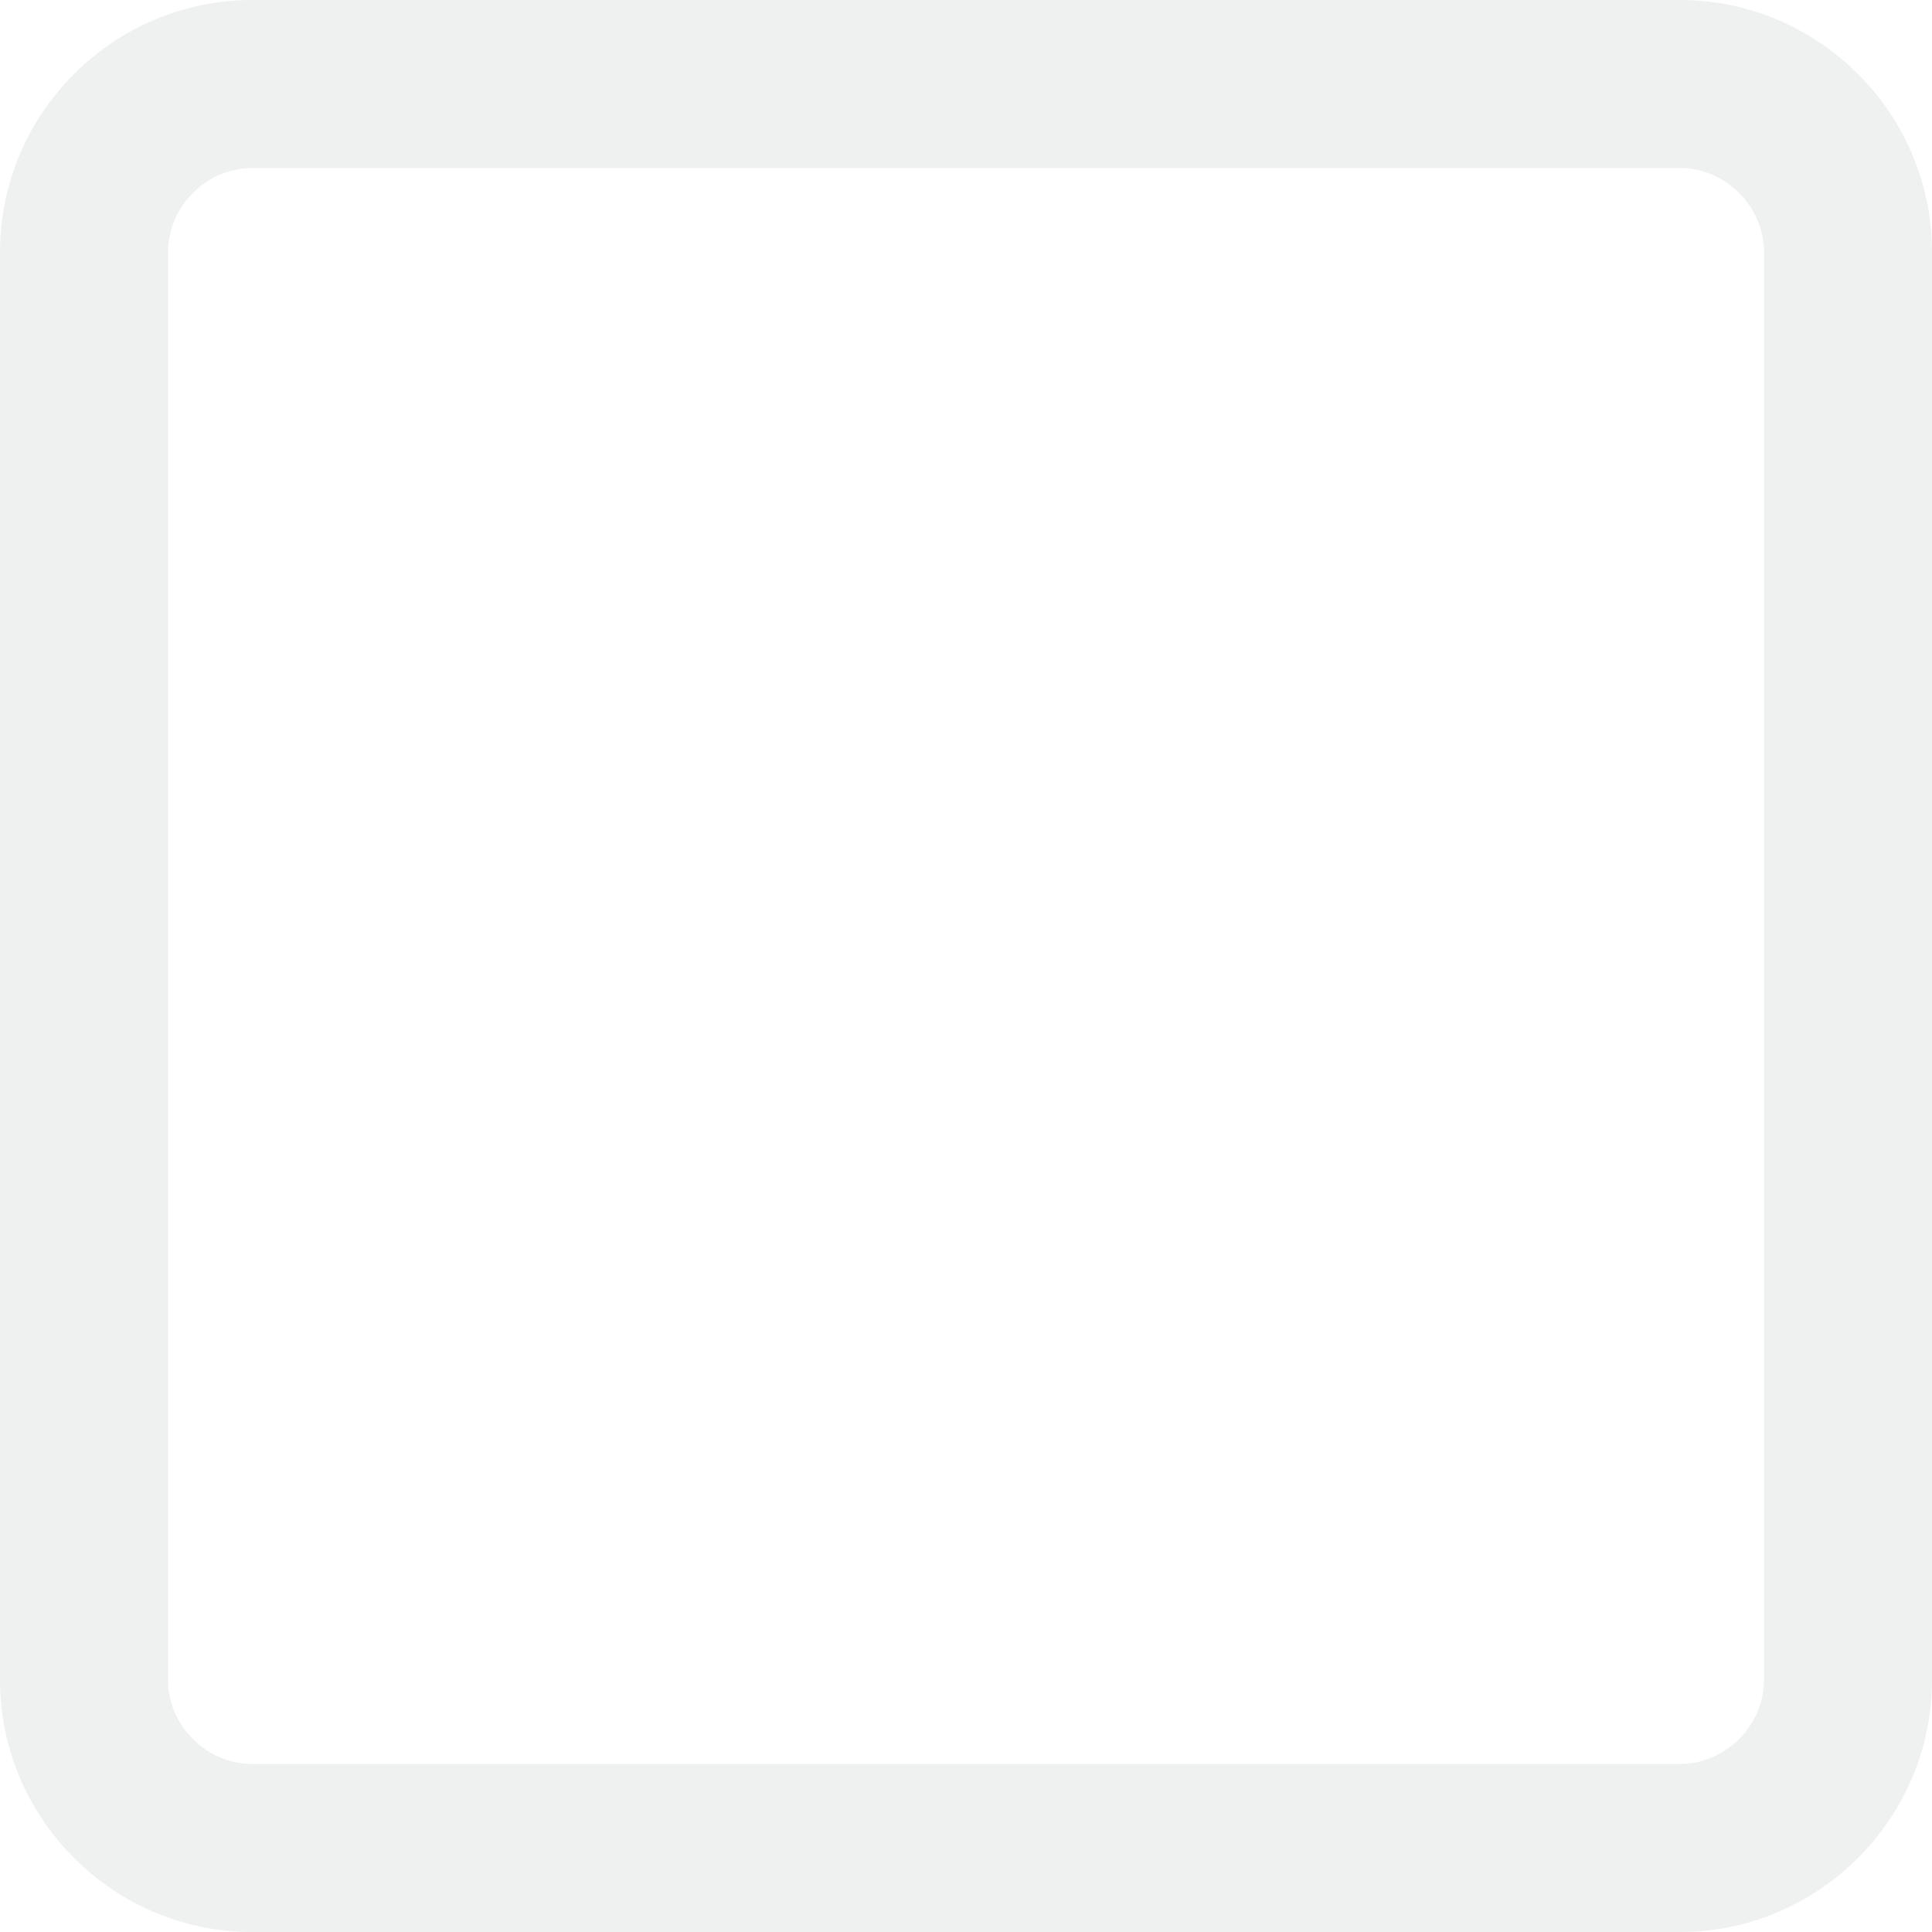
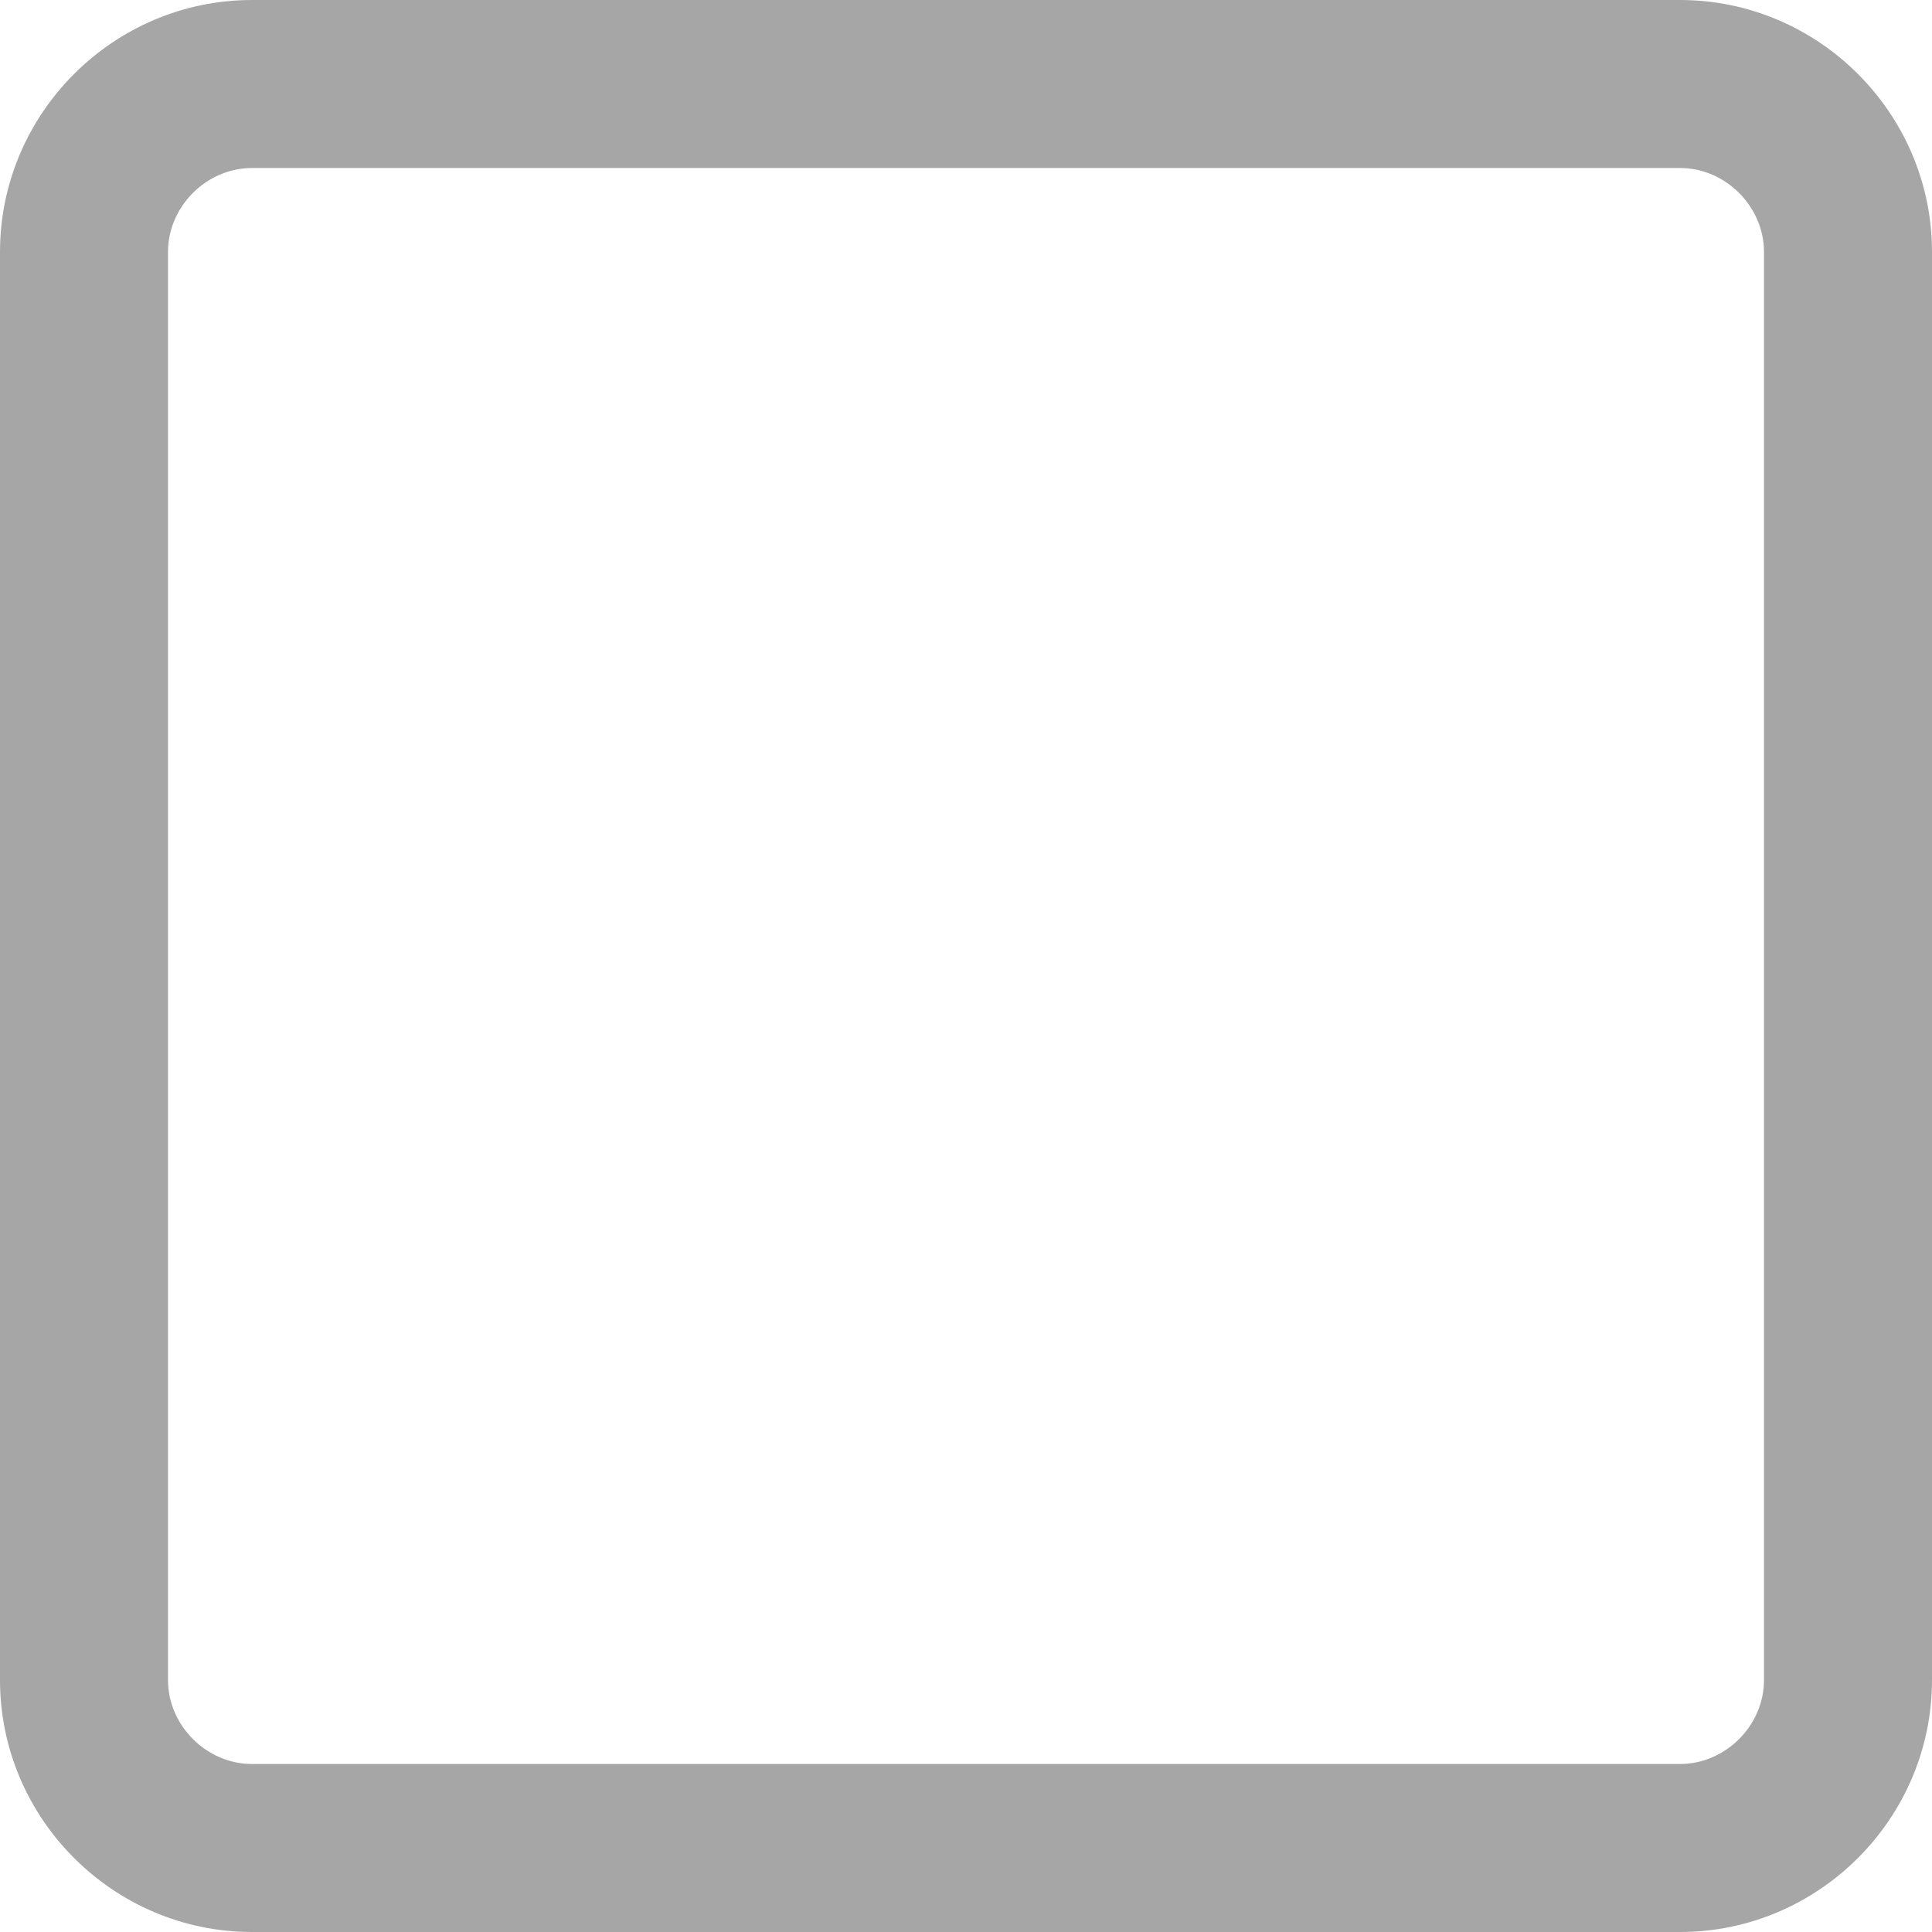
- <svg xmlns="http://www.w3.org/2000/svg" width="20" height="20" viewBox="0 0 23 23">
-   <path fill="#eef1ef" d="M20 2c.542 0 1 .458 1 1v17c0 .542-.458 1-1 1H3c-.542 0-1-.458-1-1V3c0-.542.458-1 1-1h17m0-2H3C1.35 0 0 1.35 0 3v17c0 1.65 1.35 3 3 3h17c1.65 0 3-1.35 3-3V3c0-1.65-1.35-3-3-3z" />
+ <svg xmlns="http://www.w3.org/2000/svg" width="23" height="23" viewBox="0 0 23 23">
+   <path fill="#a6a6a6" d="M20 2c.542 0 1 .458 1 1v17c0 .542-.458 1-1 1H3c-.542 0-1-.458-1-1V3c0-.542.458-1 1-1h17m0-2H3C1.35 0 0 1.35 0 3v17c0 1.65 1.35 3 3 3h17c1.65 0 3-1.35 3-3V3c0-1.65-1.35-3-3-3z" />
</svg>
